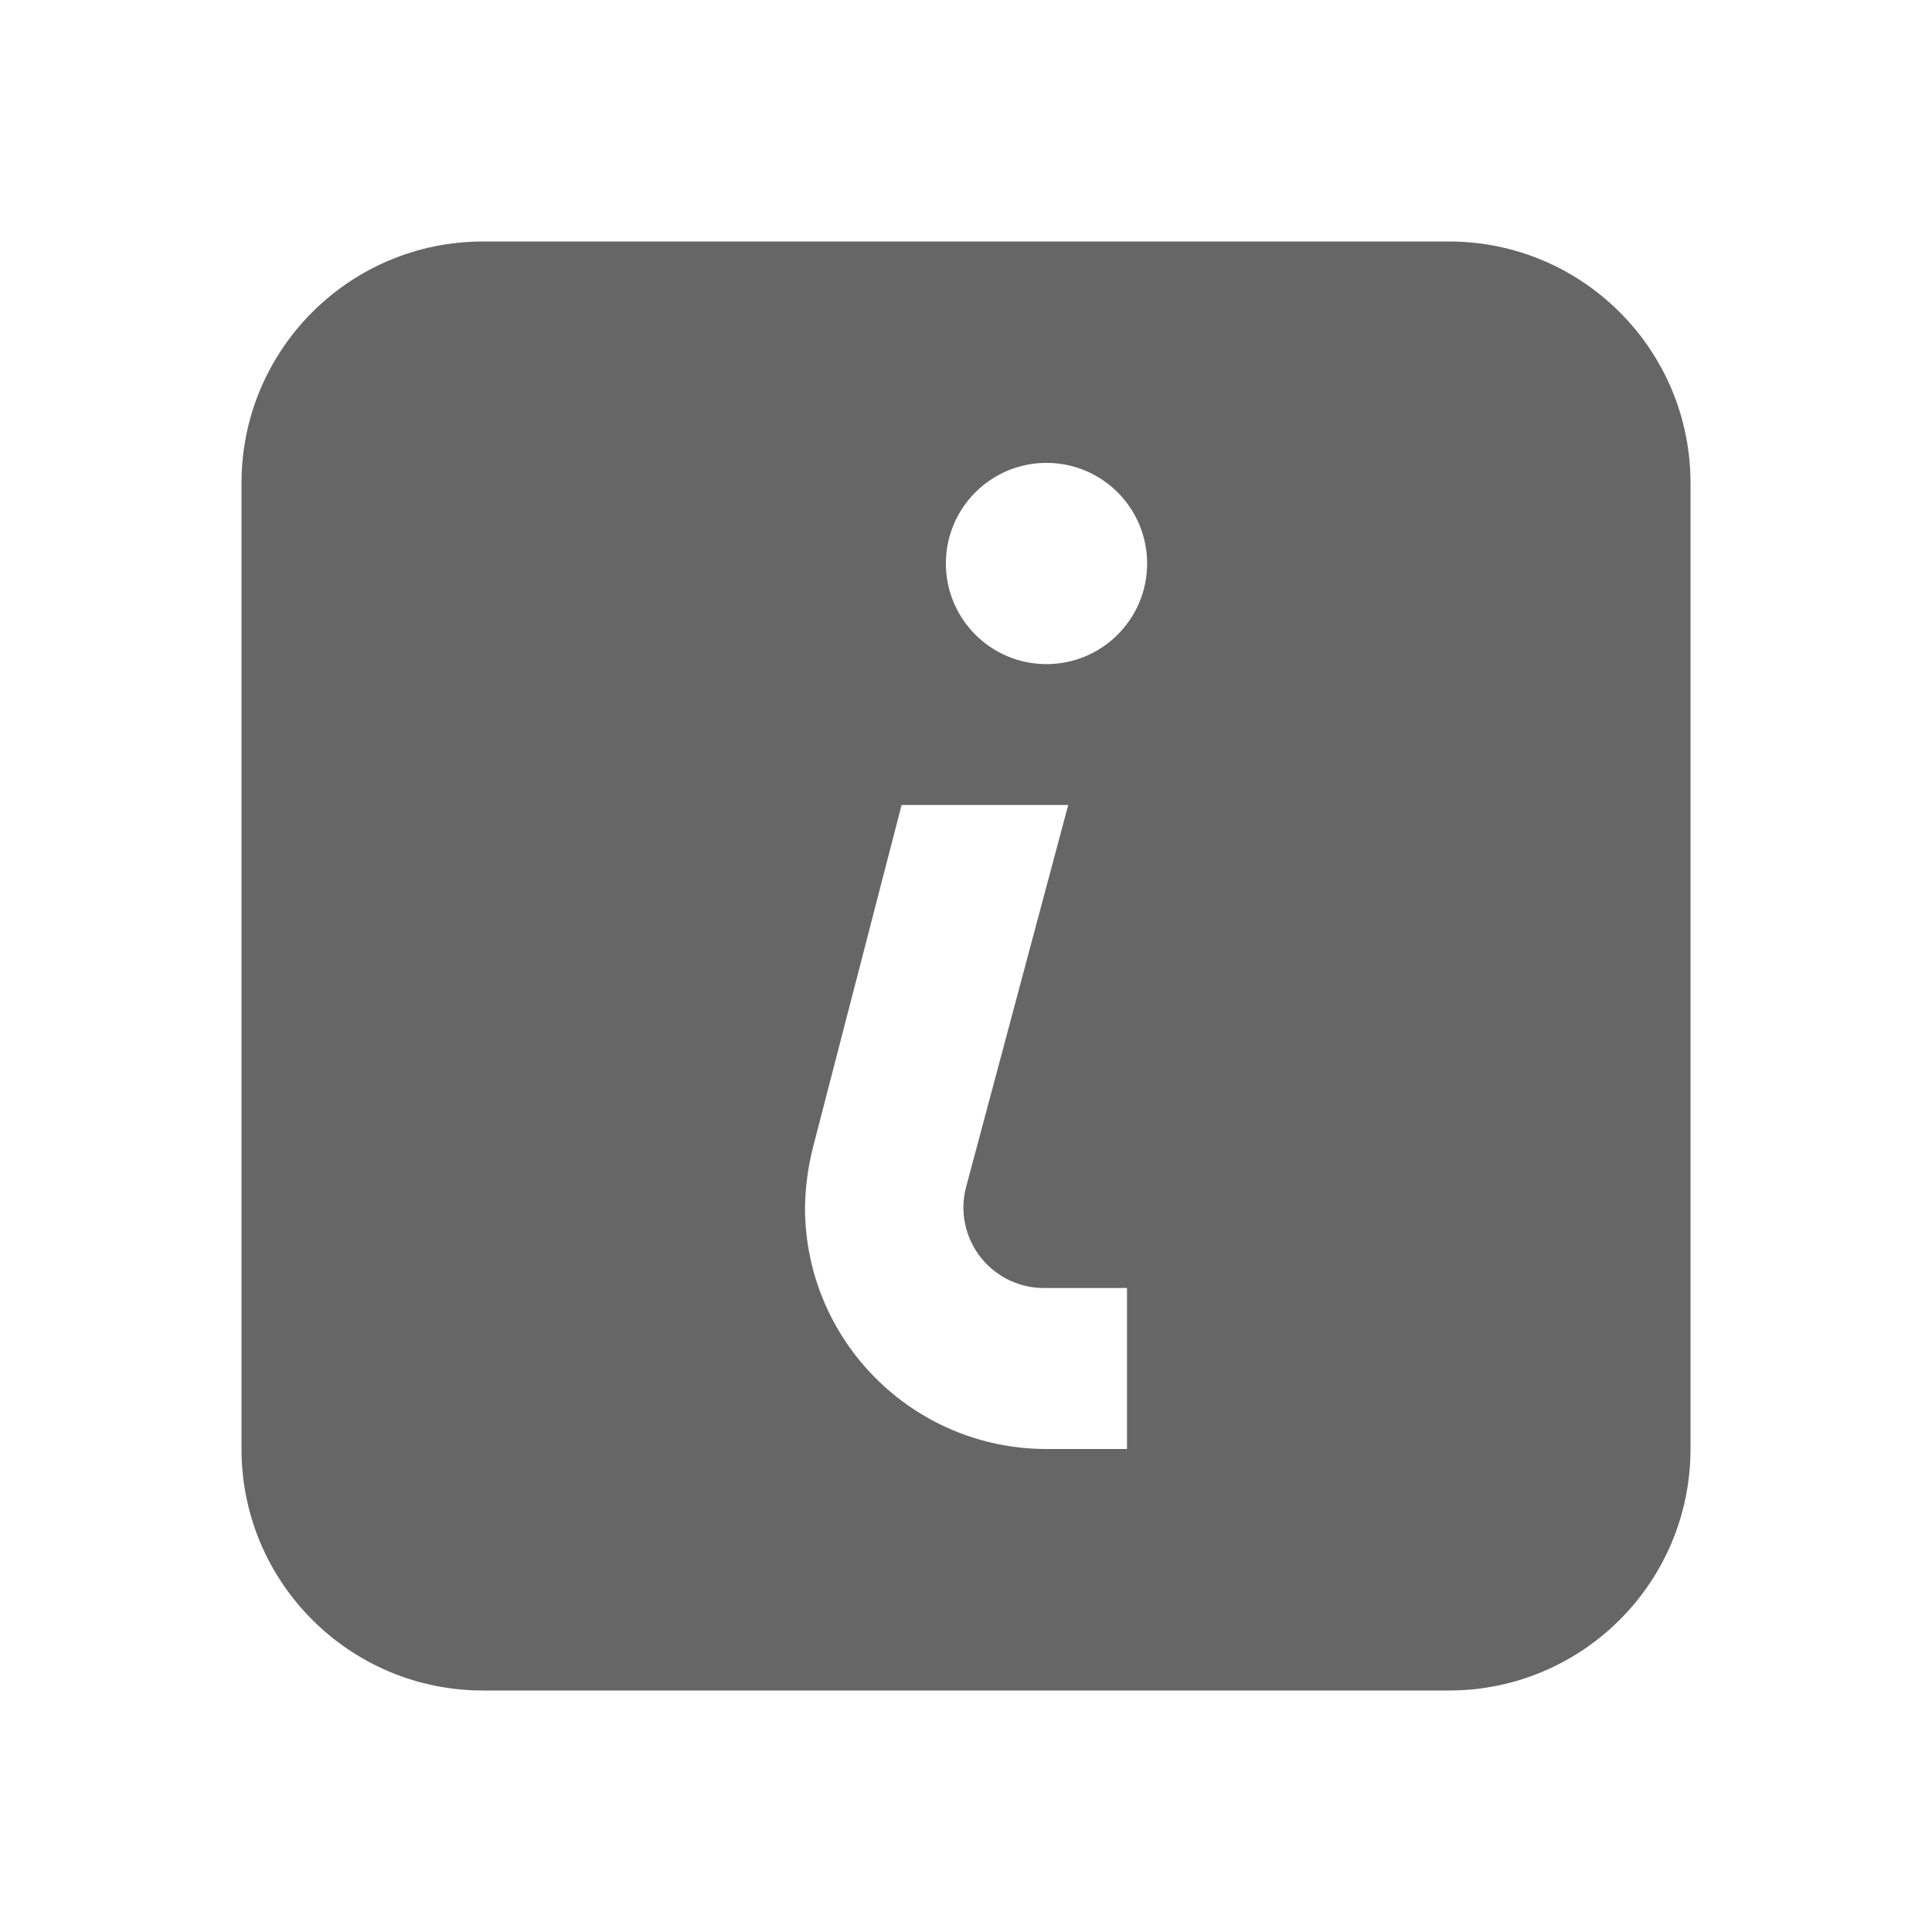
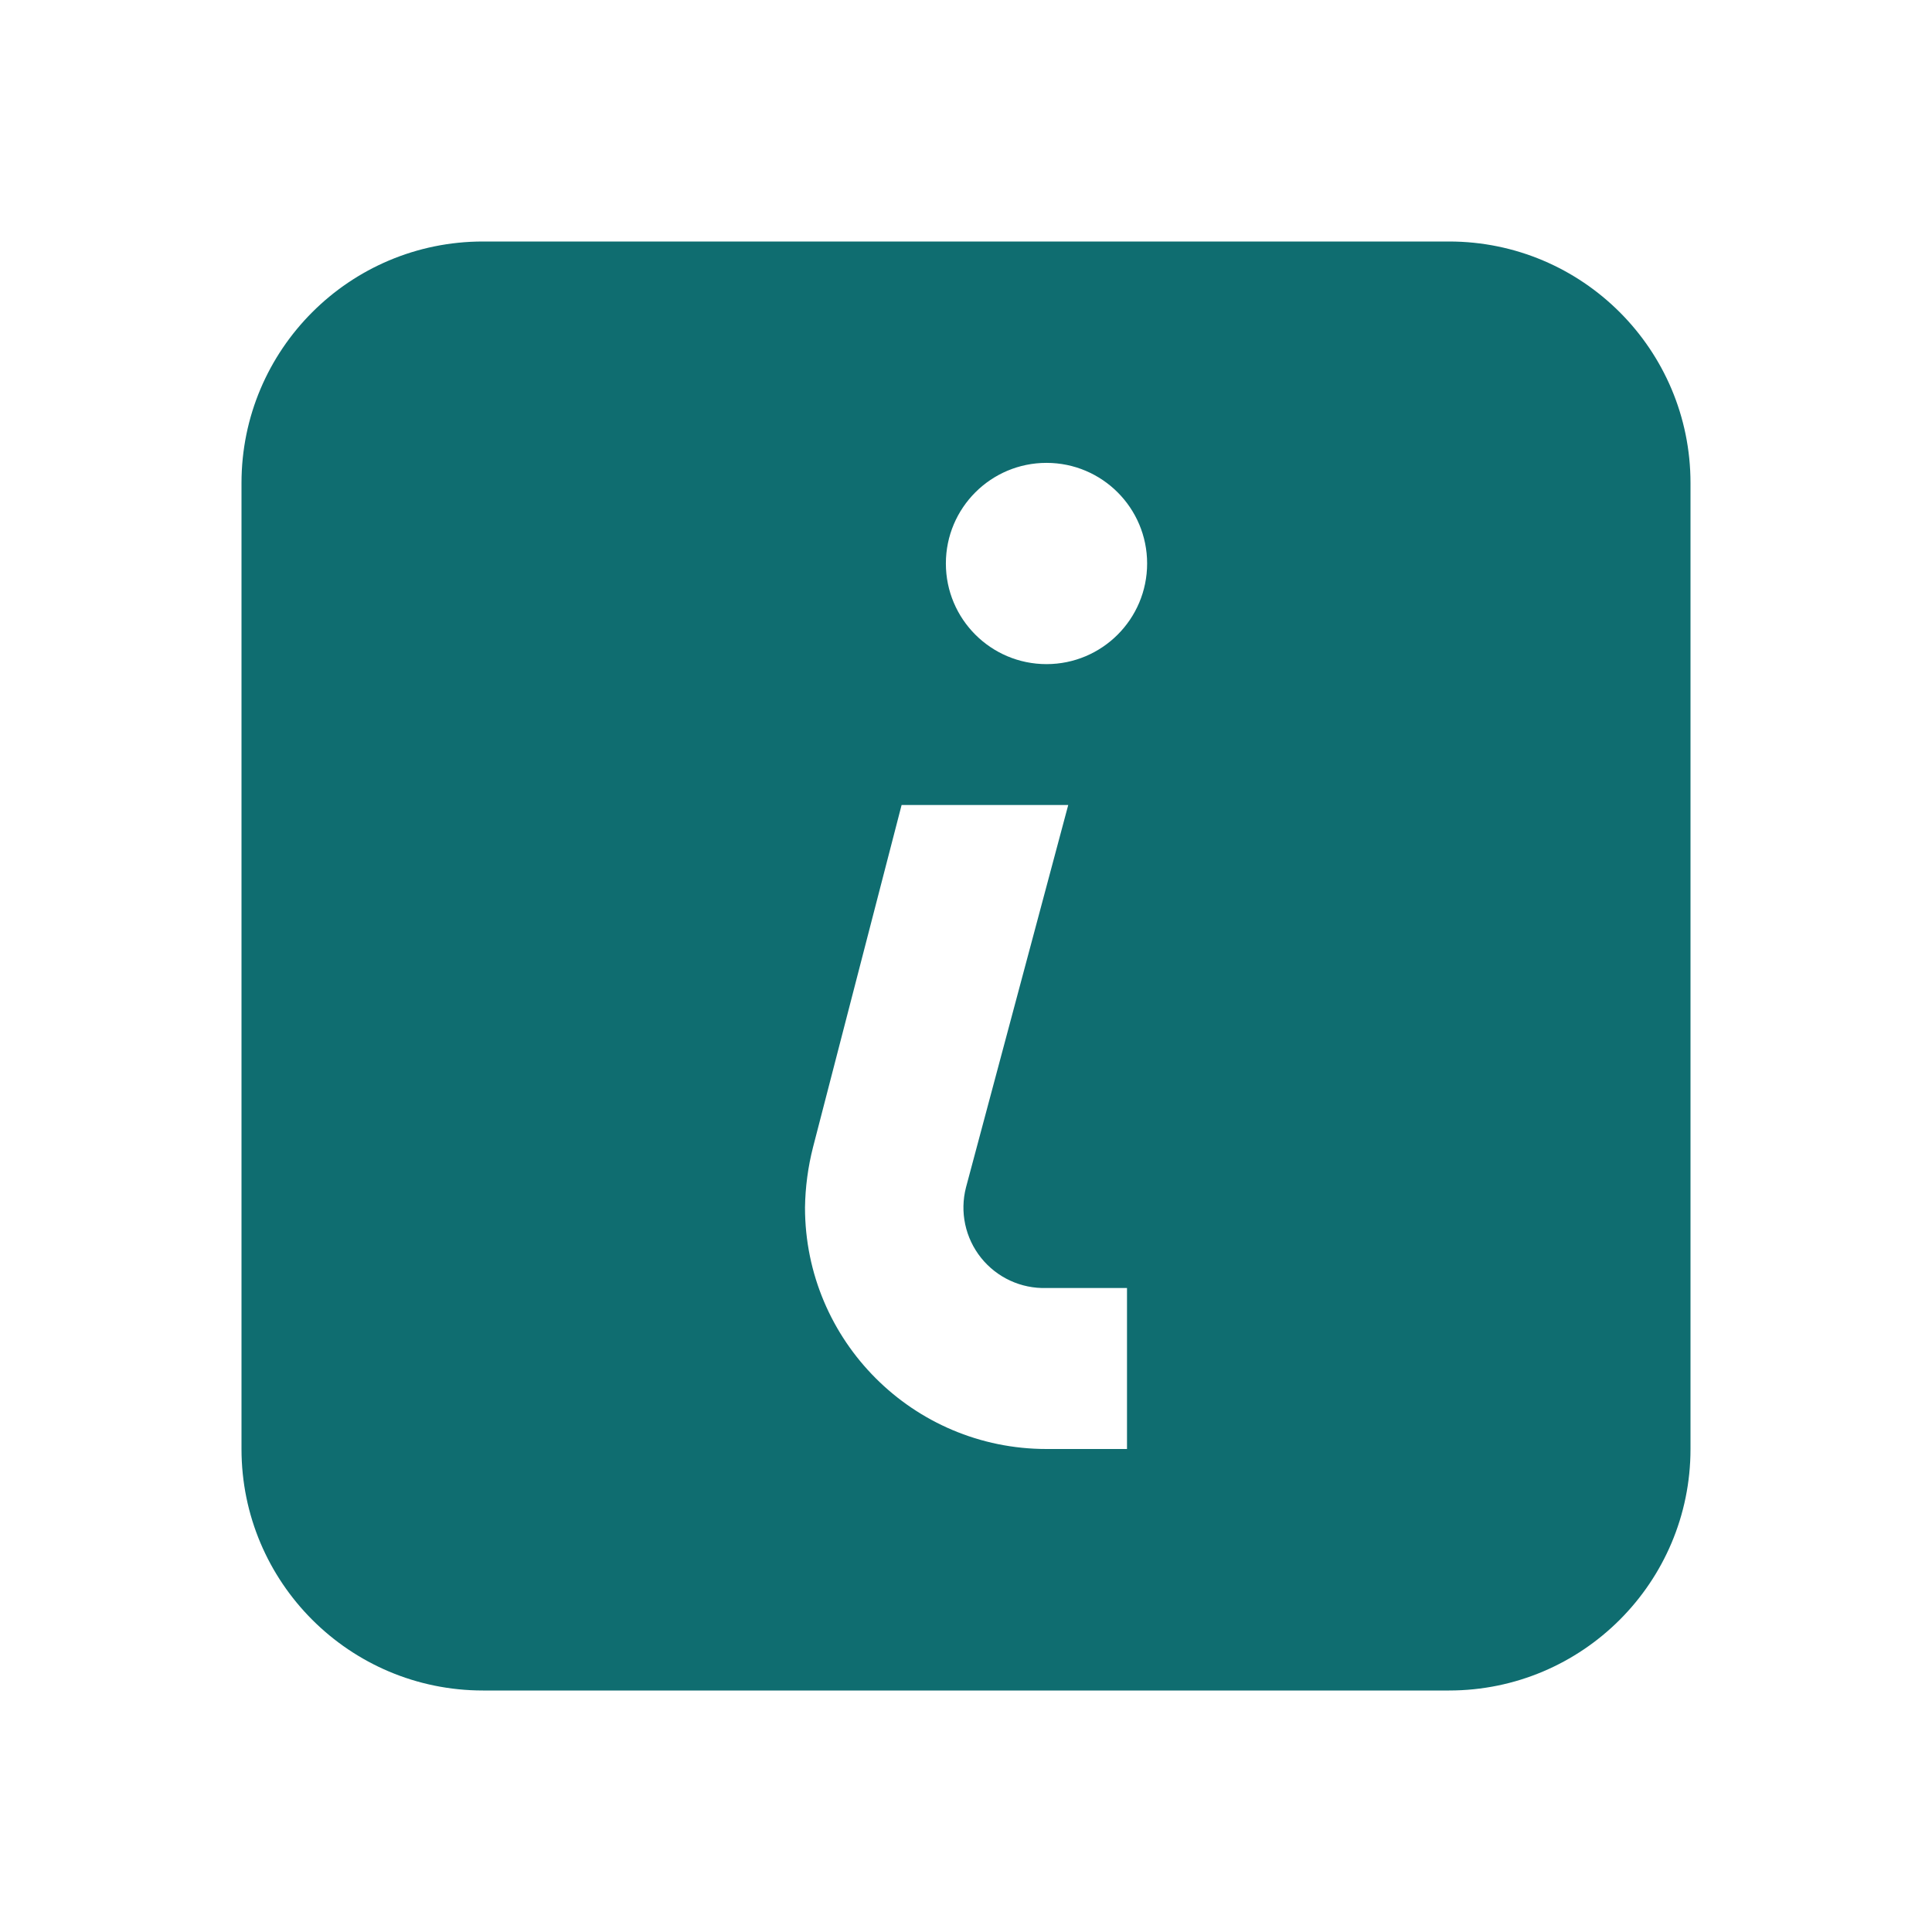
<svg xmlns="http://www.w3.org/2000/svg" viewBox="0 0 24 24" data-supported-dps="24x24" fill="currentColor" class="mercado-match" width="24" height="24" focusable="false">
-   <path fill="#666666" d="M18 3H6a3 3 0 00-3 3v12a3 3 0 003 3h12a3 3 0 003-3V6a3 3 0 00-3-3zm-4 15h-1a3 3 0 01-3-3 3.22 3.22 0 01.1-.75L11.2 10h2.07L12 14.75A1 1 0 0013 16h1zm-1-9.75A1.25 1.25 0 1114.25 7 1.25 1.25 0 0113 8.25z" />
+   <path fill="#0f6d70" d="M18 3H6a3 3 0 00-3 3v12a3 3 0 003 3h12a3 3 0 003-3V6a3 3 0 00-3-3zm-4 15h-1a3 3 0 01-3-3 3.22 3.22 0 01.1-.75L11.2 10h2.07L12 14.75A1 1 0 0013 16h1zm-1-9.75A1.25 1.25 0 1114.25 7 1.25 1.25 0 0113 8.25z" />
</svg>
